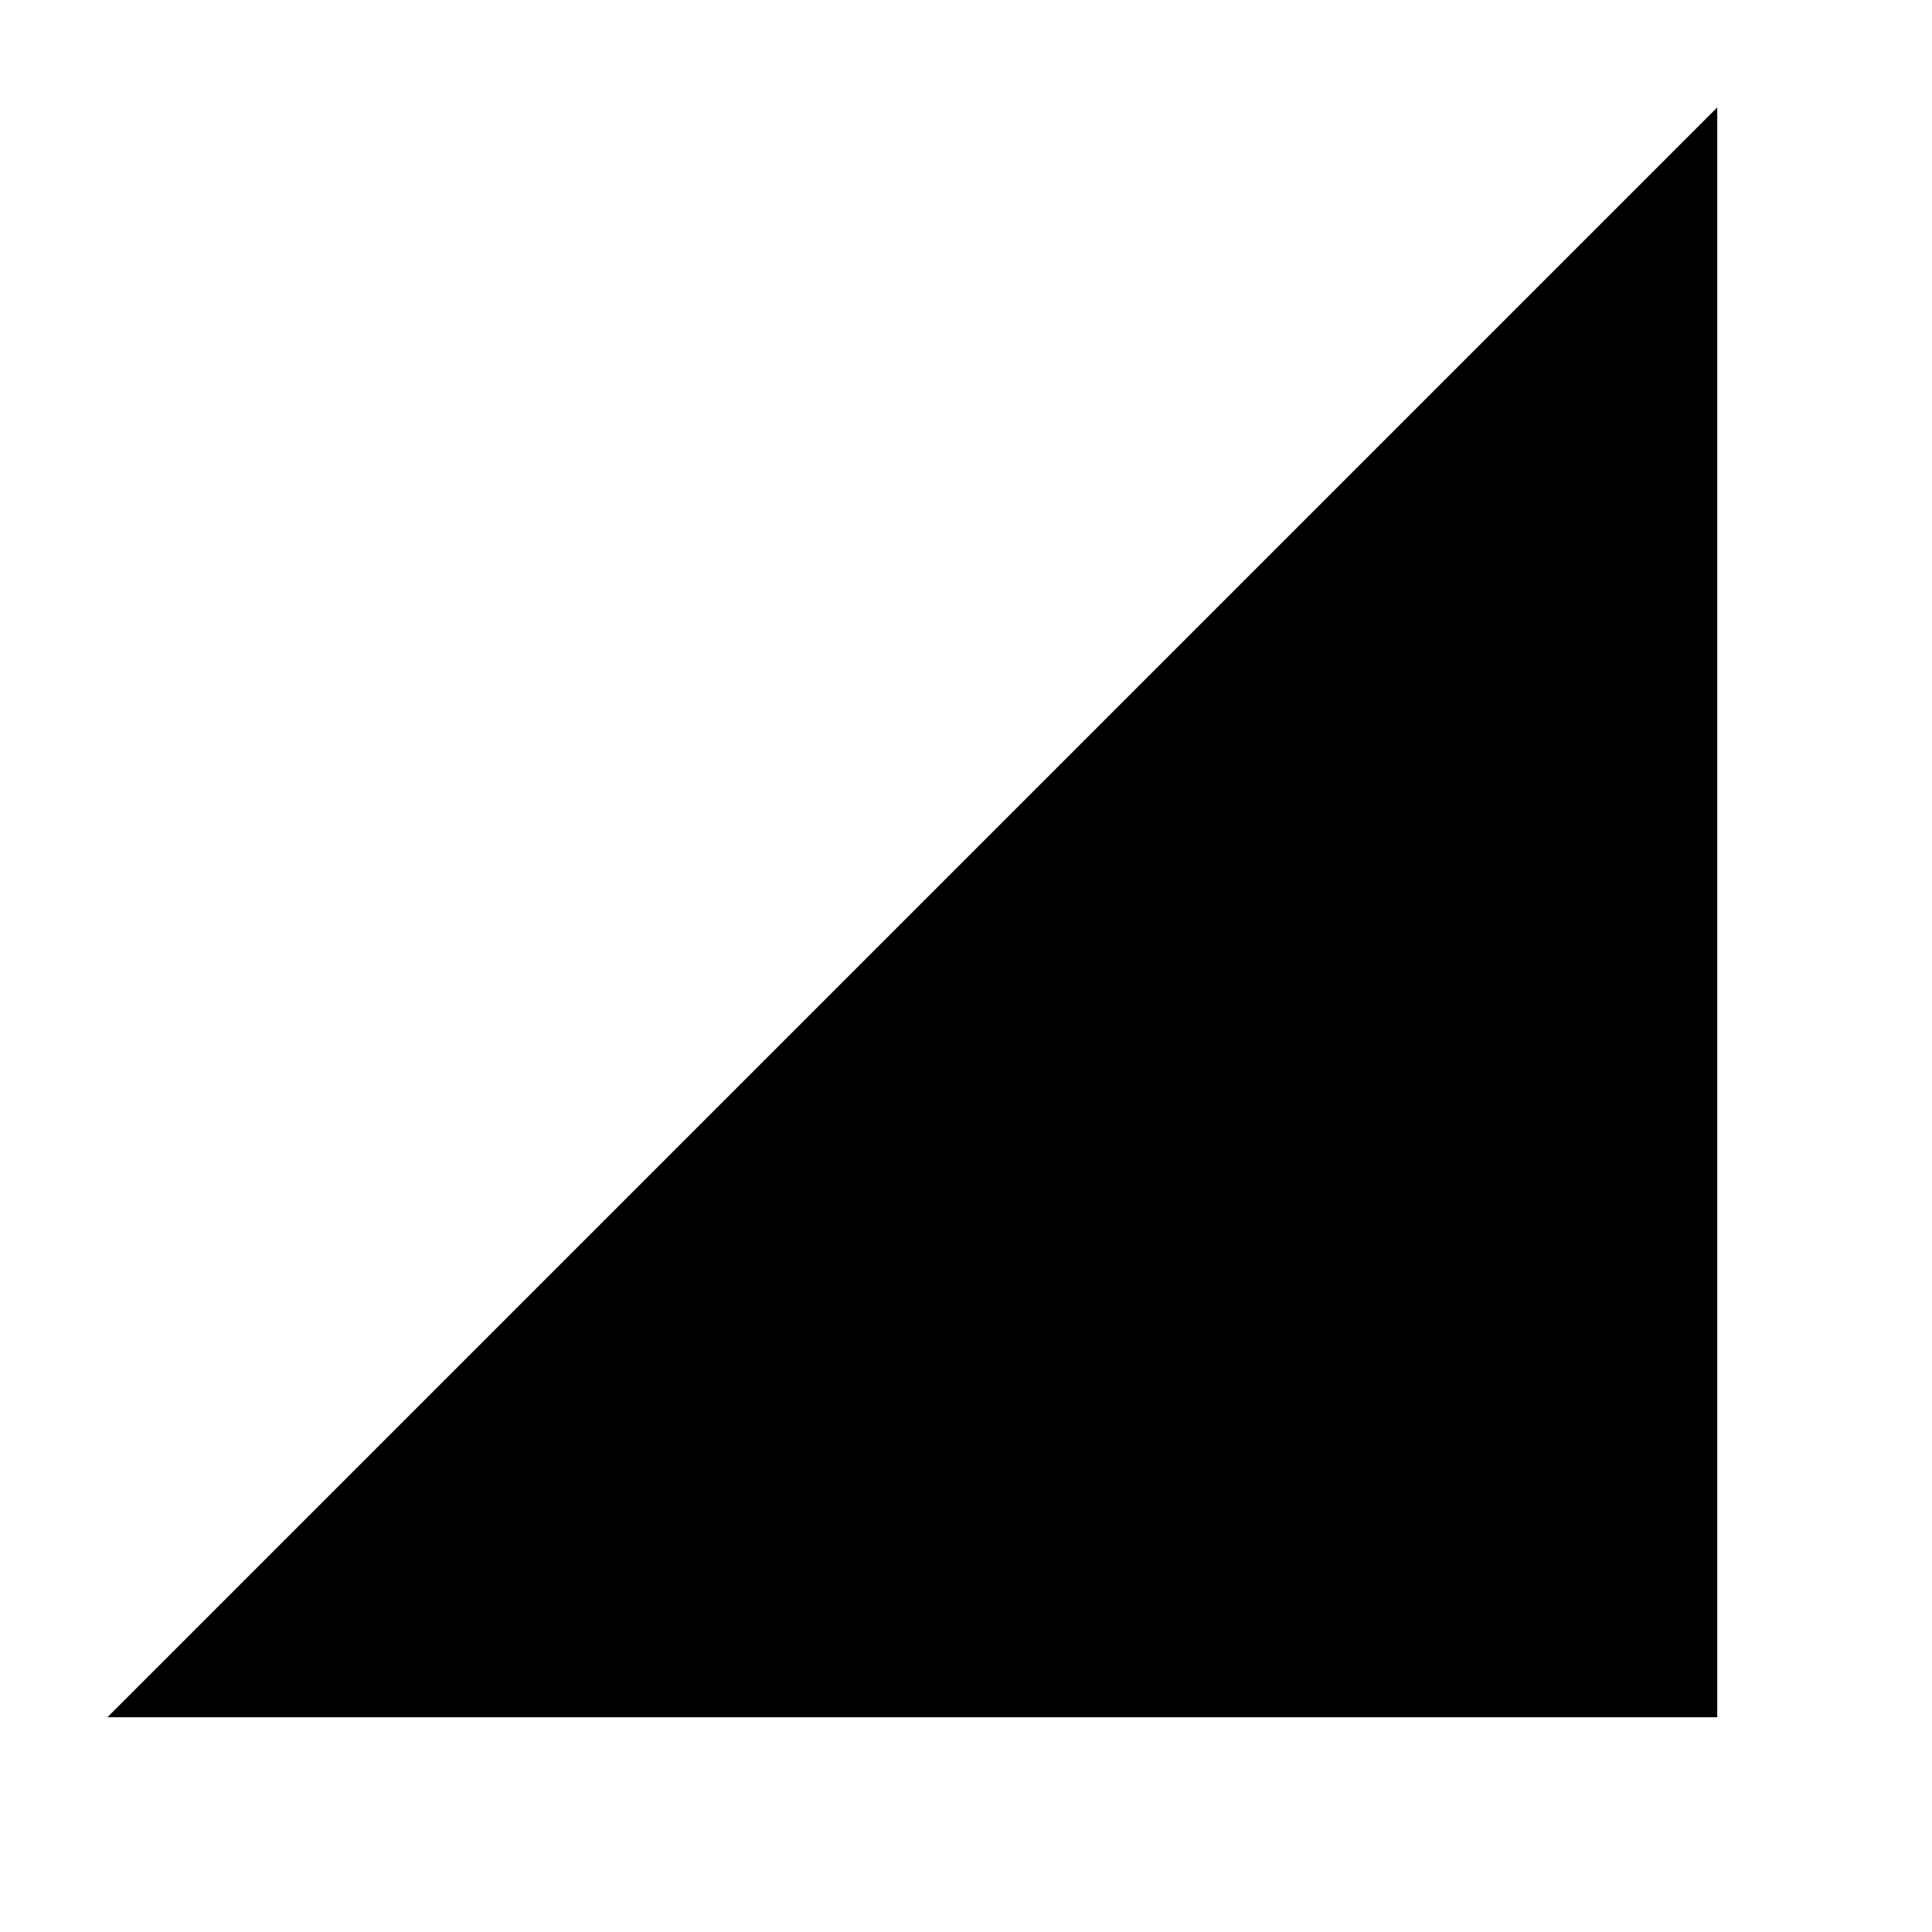
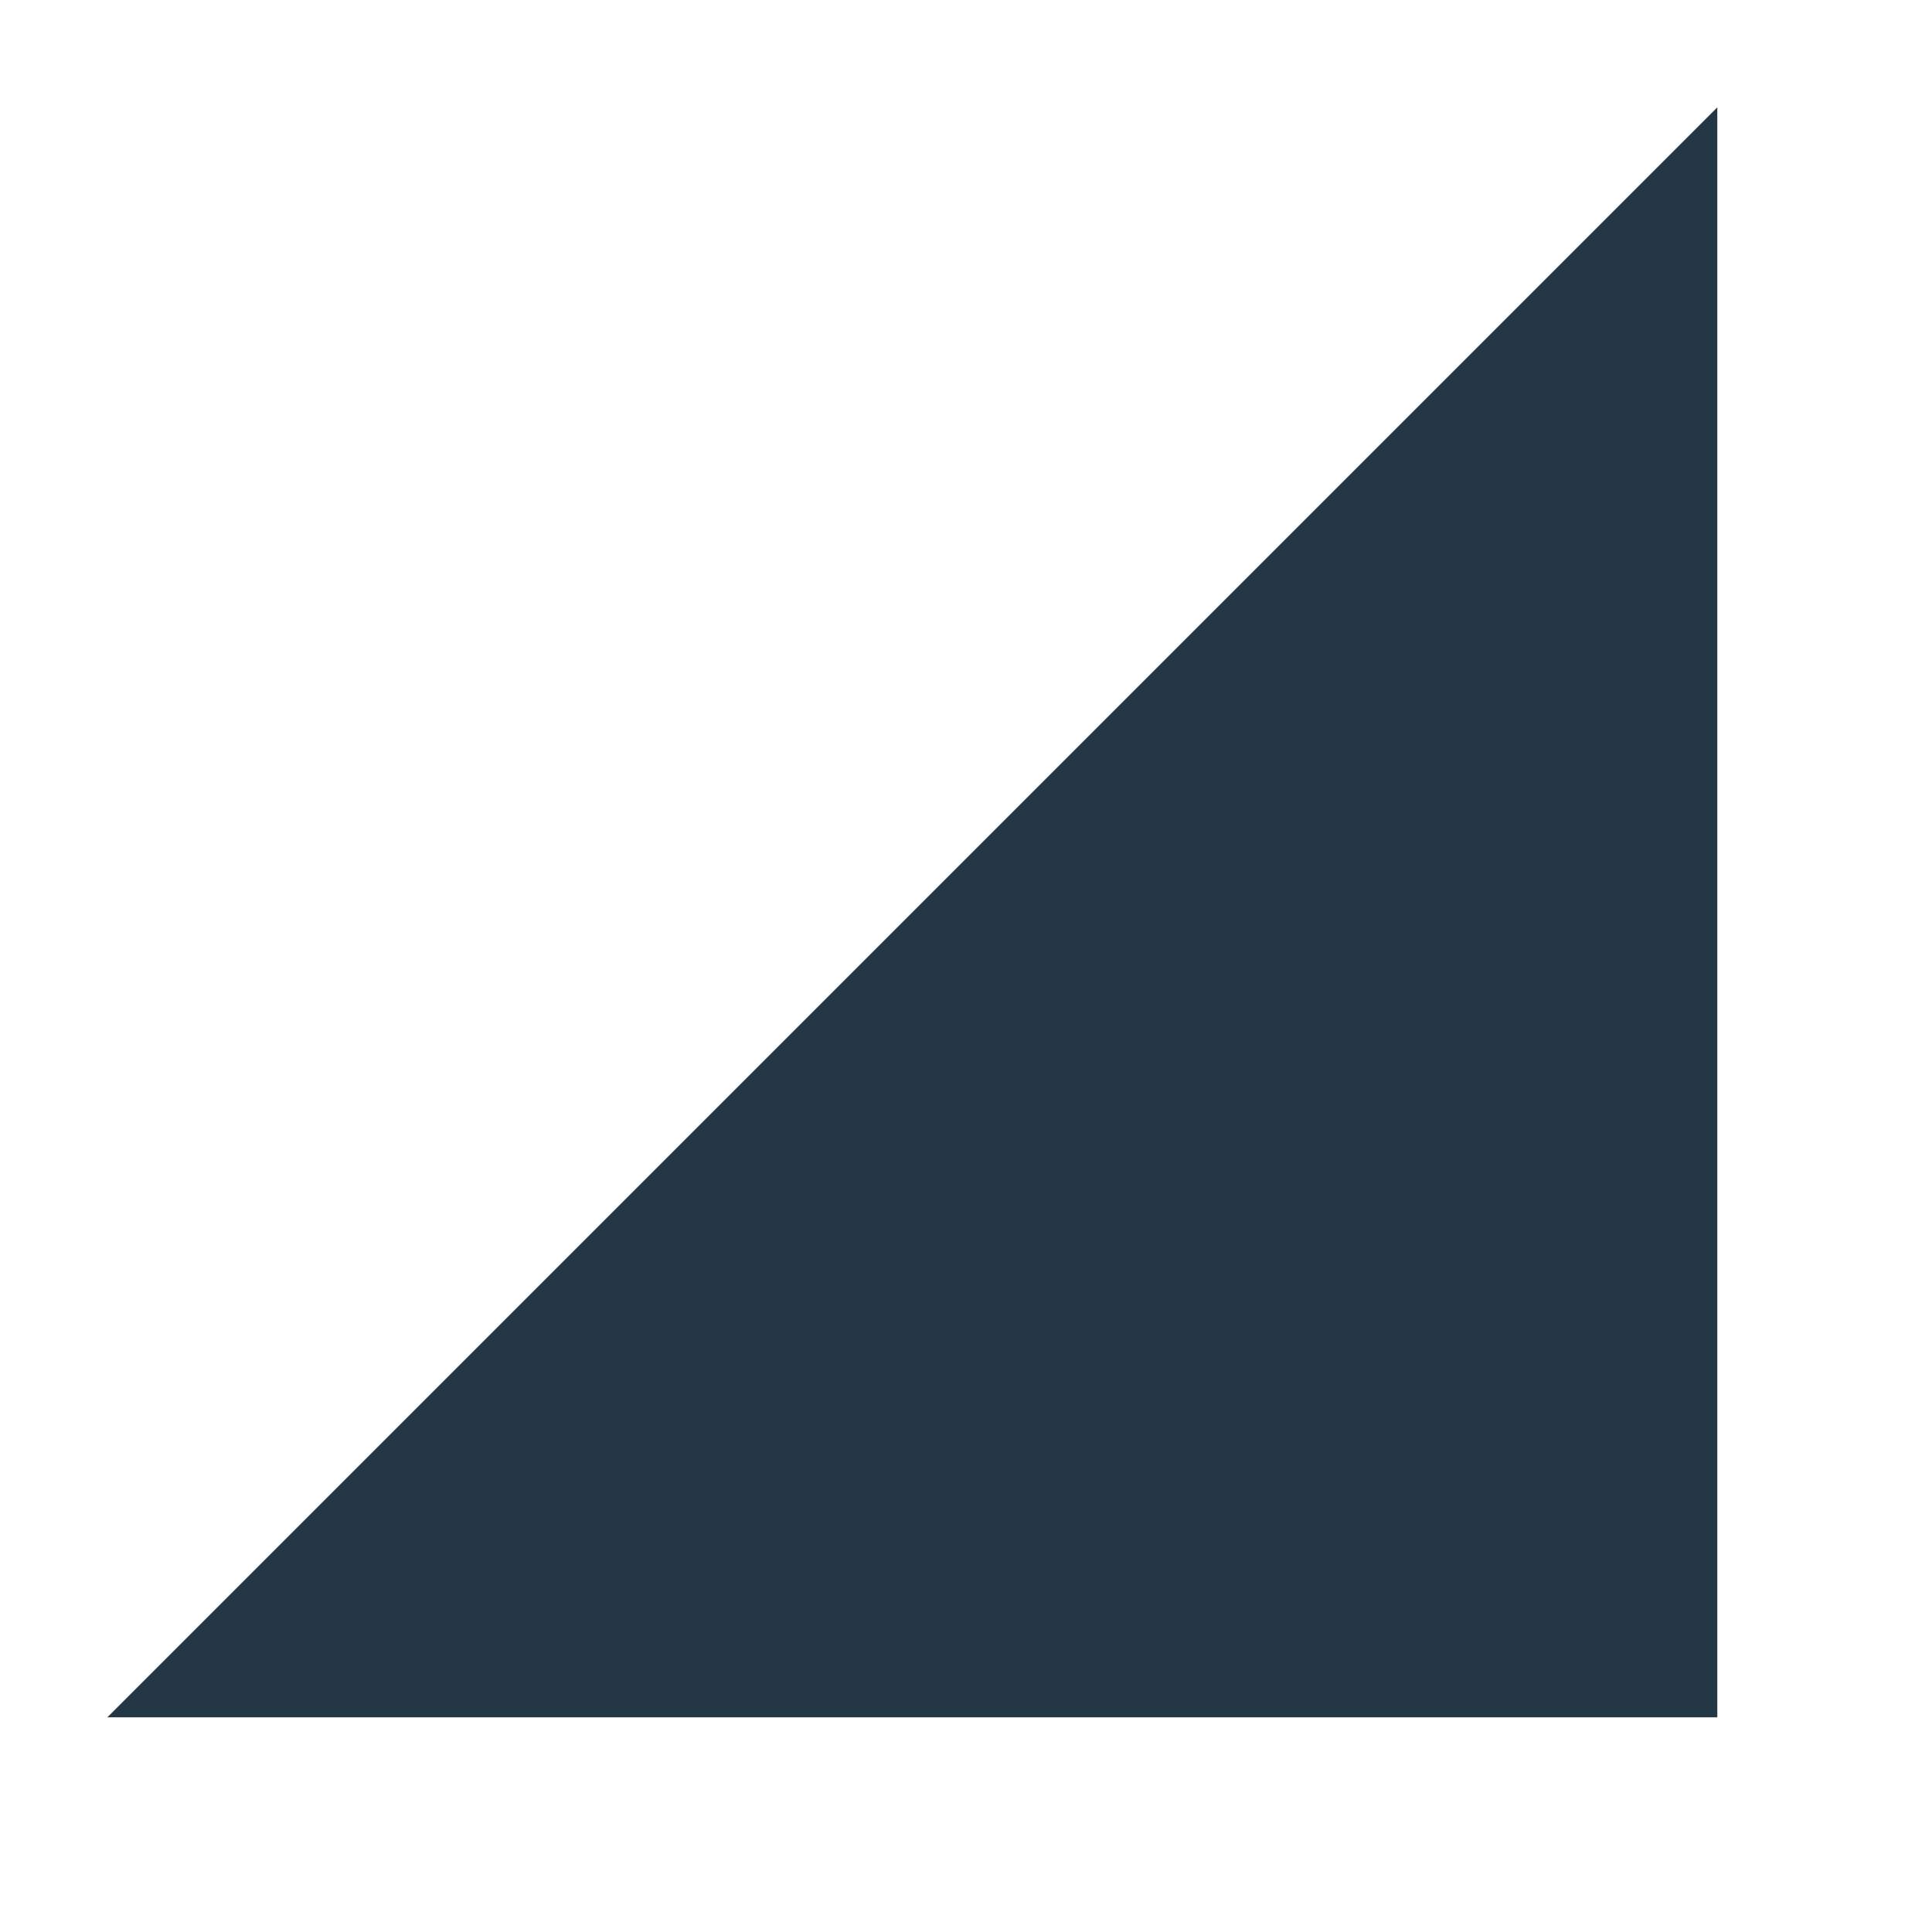
- <svg xmlns="http://www.w3.org/2000/svg" fill="currentColor" width="16px" height="16px" viewBox="0 0 16 16" version="1.1">
-   <path d="M0 0h24v24H0z" fill="none" />
-   <path d="M0.889,14.222 L14.222,0.889 L14.222,14.222 L0.889,14.222 Z" id="Combined-Shape" />
+ <svg xmlns="http://www.w3.org/2000/svg" width="16px" height="16px" viewBox="0 0 16 16" version="1.1">
+   <g id="Icons/Device/signal-cellular-2-bar" stroke="none" stroke-width="1" fill="none" fill-rule="evenodd">
+     <rect id="Spacer" x="0" y="0" width="16" height="16" />
+     <path d="M0.889,14.222 L14.222,0.889 L14.222,14.222 L0.889,14.222 Z" id="Combined-Shape" fill="#233745" fill-rule="nonzero" />
+   </g>
</svg>
